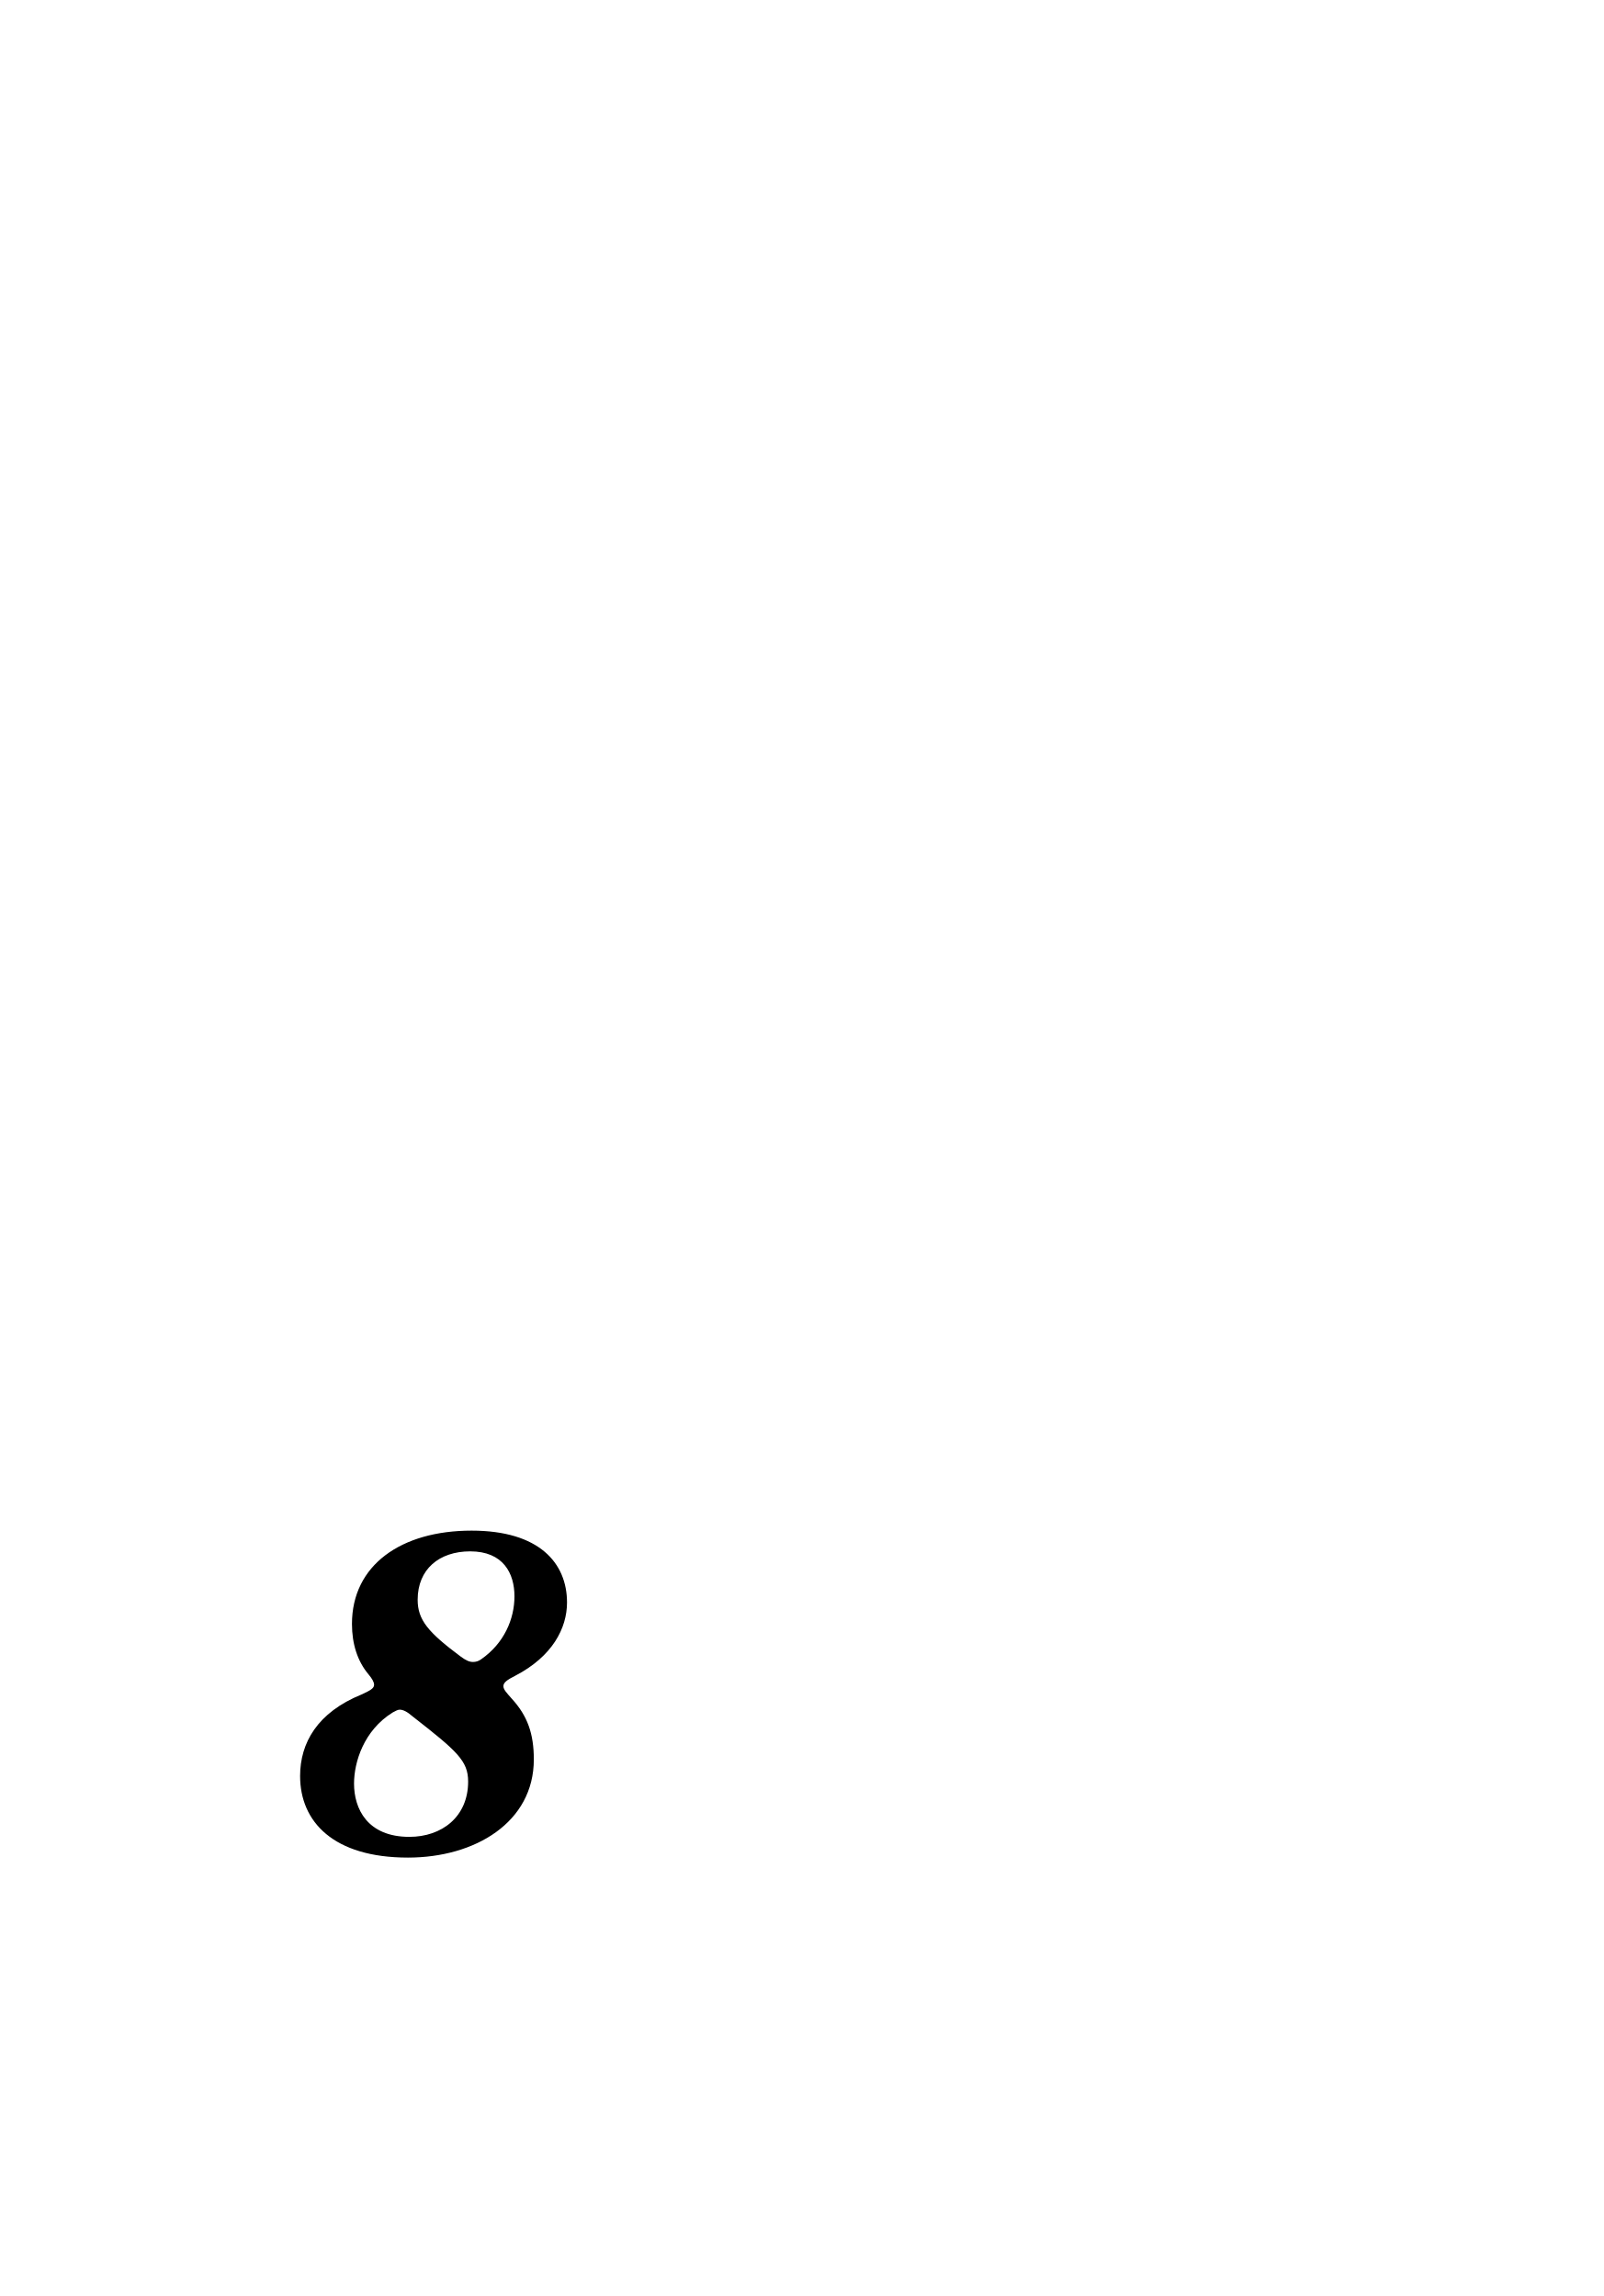
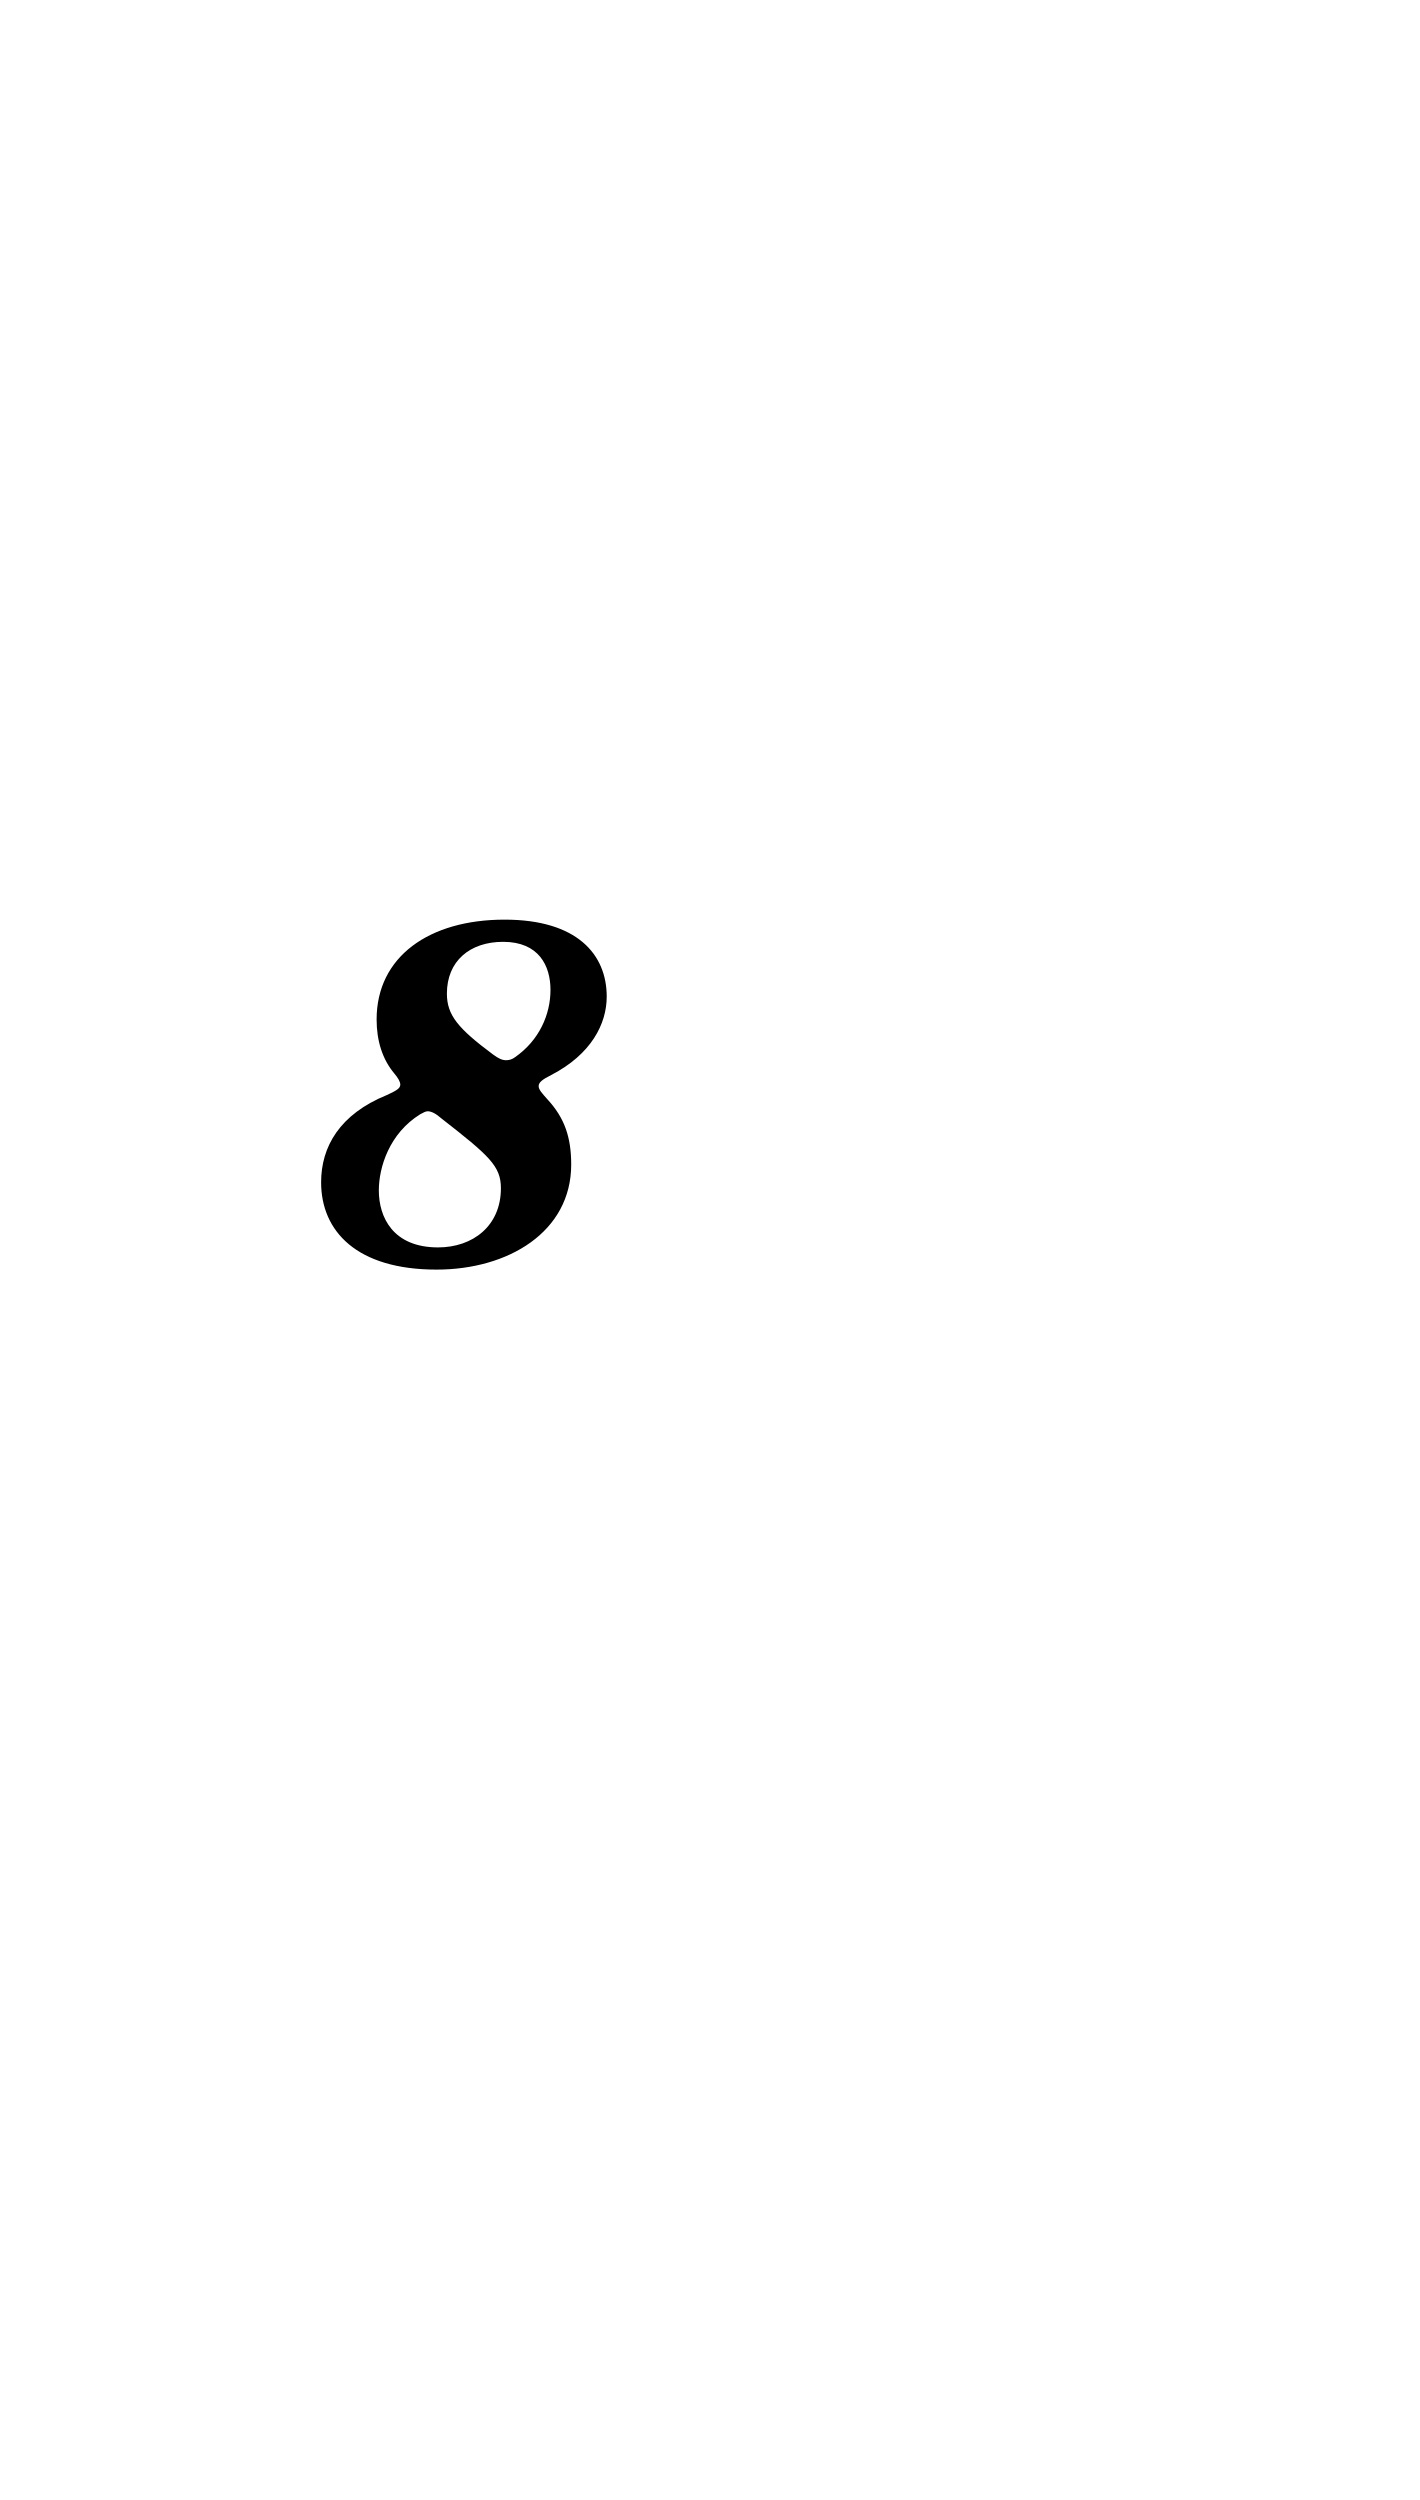
- <svg xmlns="http://www.w3.org/2000/svg" viewBox="-434 -1992 2319 1951" width="2753" height="3943">
+ <svg xmlns="http://www.w3.org/2000/svg" viewBox="-434 -1392 1919 2751" width="2353" height="4143">
  <g transform="matrix(1 0 0 -1 0 0)">
    <path style="fill: #000000" d="M248 463c98 0 138 -47 138 -104c0 -37 -21 -78 -75 -106c-12 -6 -17 -10 -17 -15s5 -10 12 -18c23 -25 32 -51 32 -88c0 -91 -85 -142 -182 -142c-108 0 -156 52 -156 118c0 48 25 92 89 118c13 6 18 9 18 14c0 4 -3 9 -8 15c-16 19 -24 44 -24 73c0 85 71 135 173 135z M246 433c-45 0 -76 -26 -76 -70c0 -29 15 -47 62 -82c8 -6 13 -8 18 -8c4 0 8 1 12 4c33 23 48 58 48 91s-16 65 -64 65zM134 200c-42 -26 -56 -72 -56 -103c0 -36 19 -77 80 -77c47 0 85 29 85 80c0 30 -16 44 -80 94c-8 7 -14 10 -19 10c-3 0 -6 -2 -10 -4z" />
  </g>
</svg>
